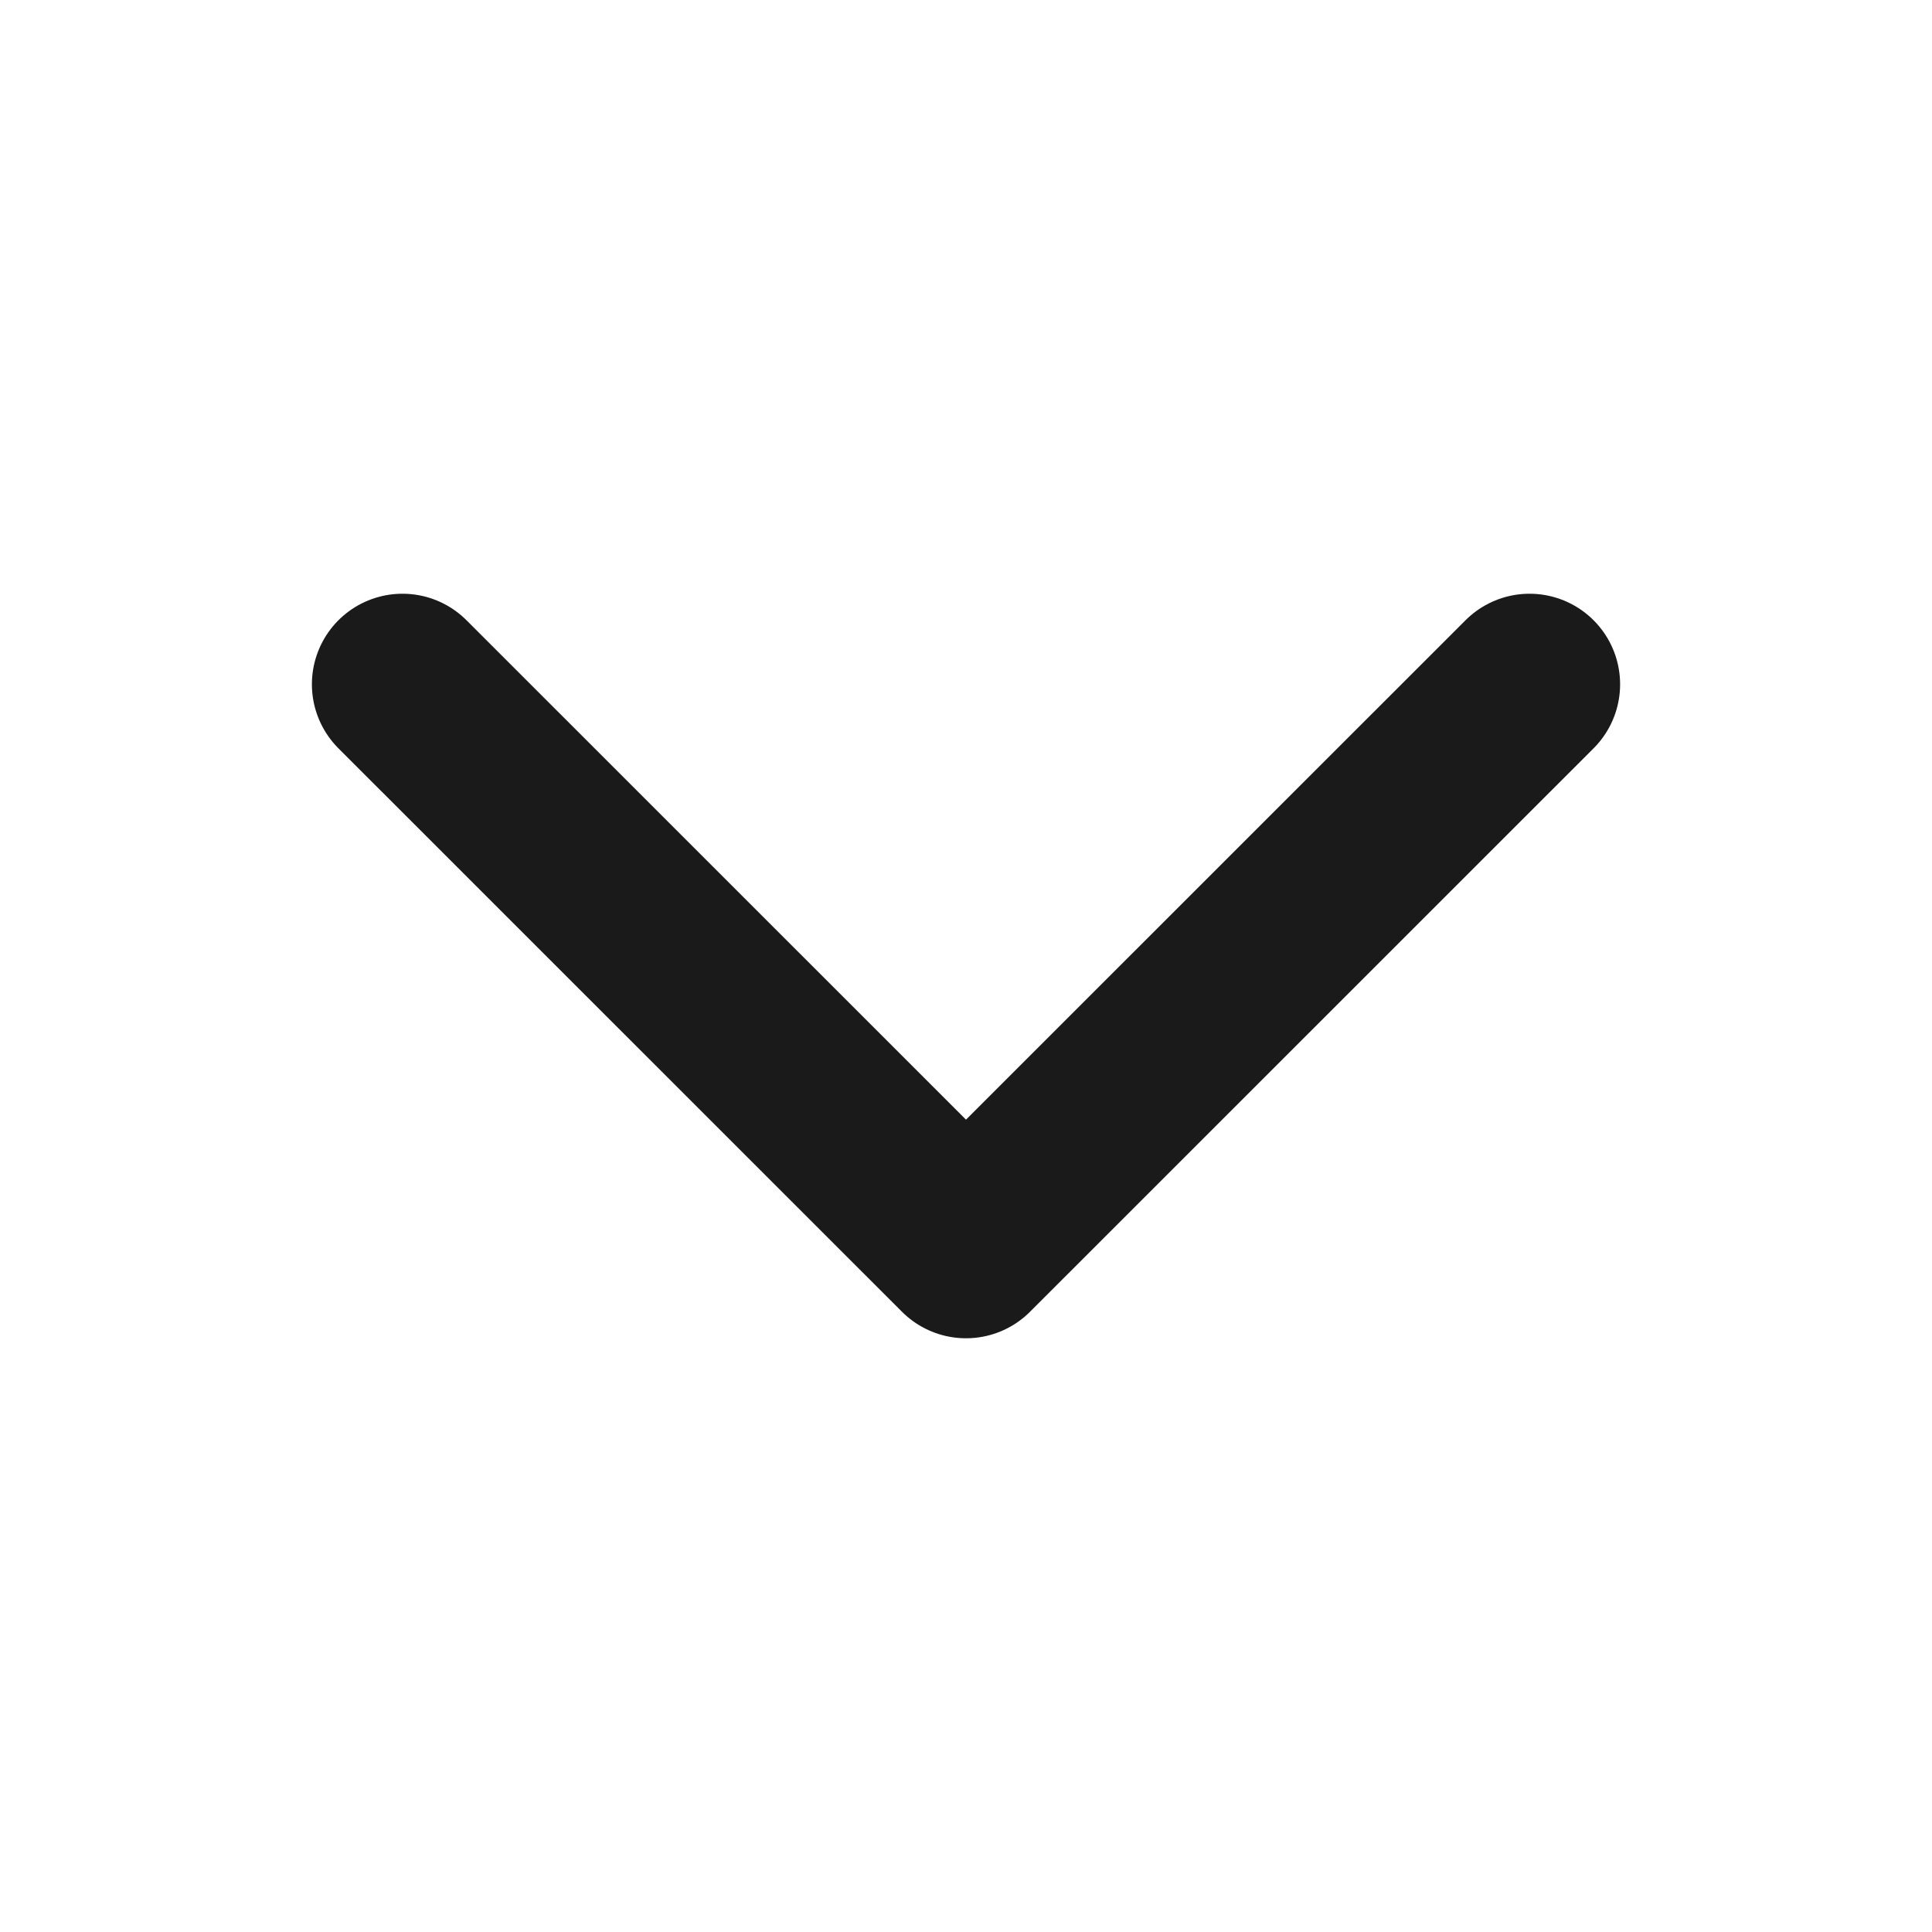
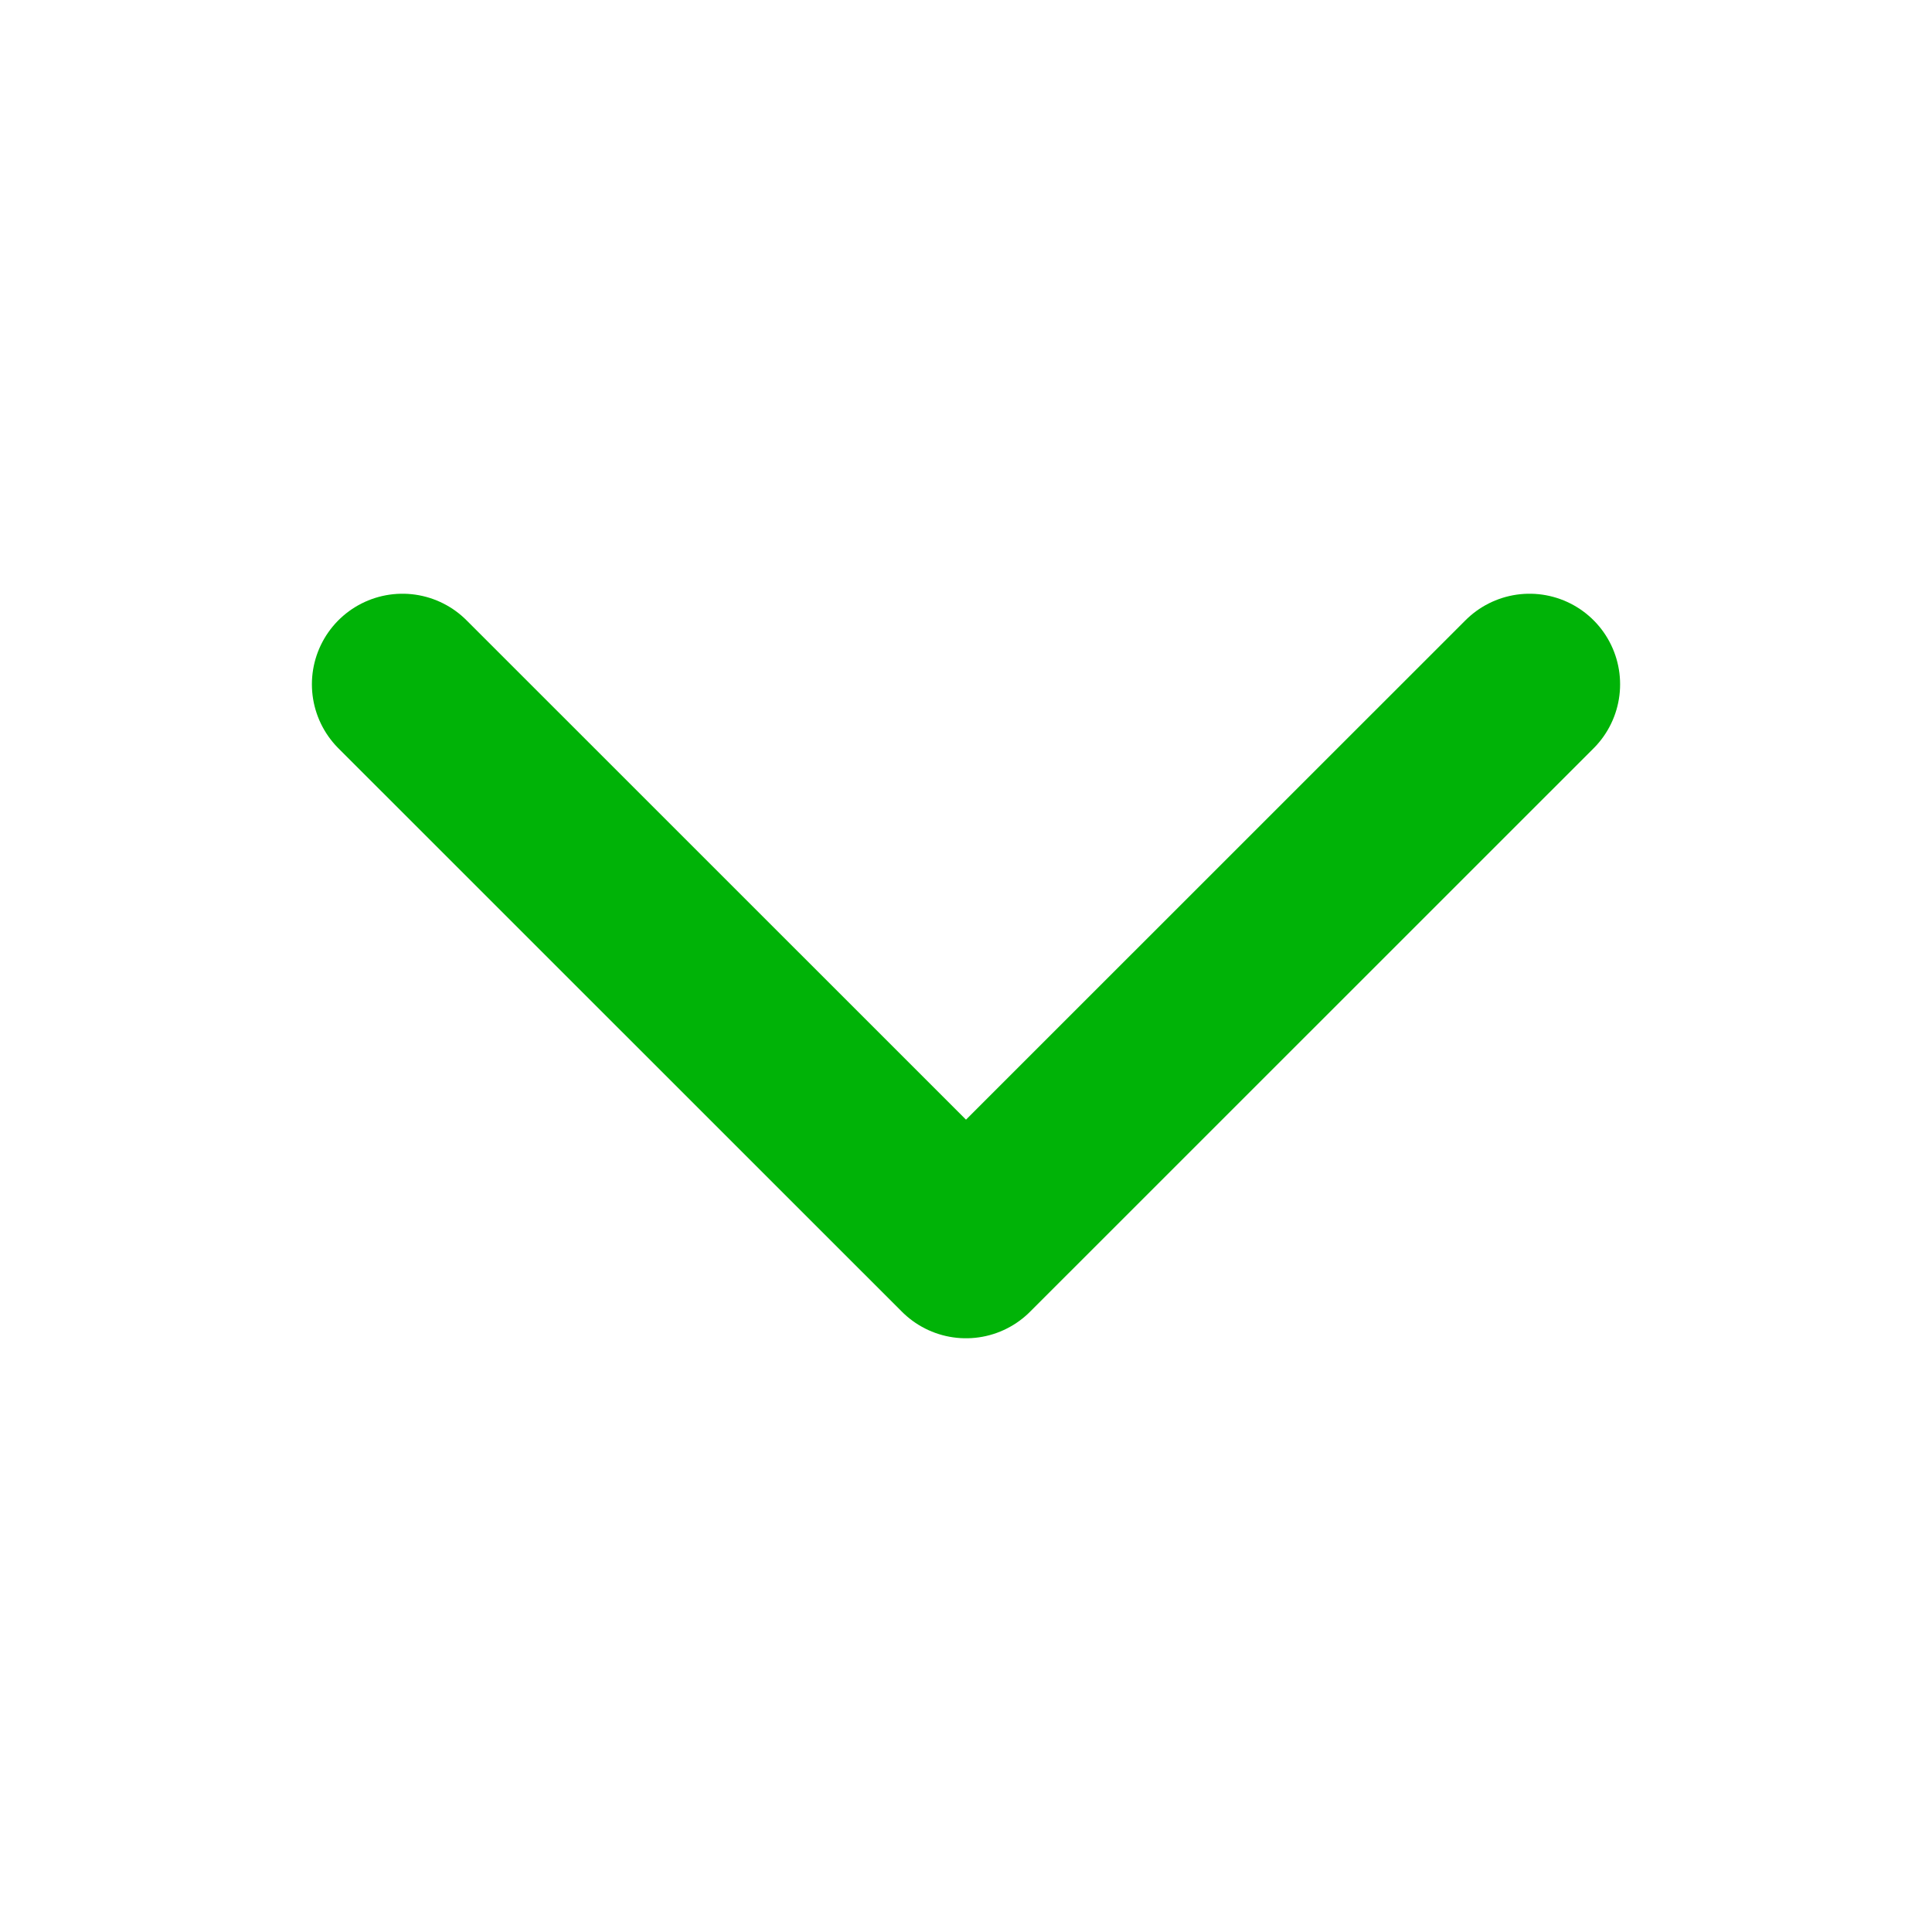
<svg xmlns="http://www.w3.org/2000/svg" width="16" height="16" viewBox="0 0 16 16" fill="none">
-   <path d="M3.333 5.667L8 10.333L12.667 5.667" stroke="#1A1A1A" stroke-width="1.5" stroke-linecap="round" stroke-linejoin="round" />
+   <path d="M3.333 5.667L8 10.333L12.667 5.667" stroke="#00B307" stroke-width="1.5" stroke-linecap="round" stroke-linejoin="round" />
</svg>
